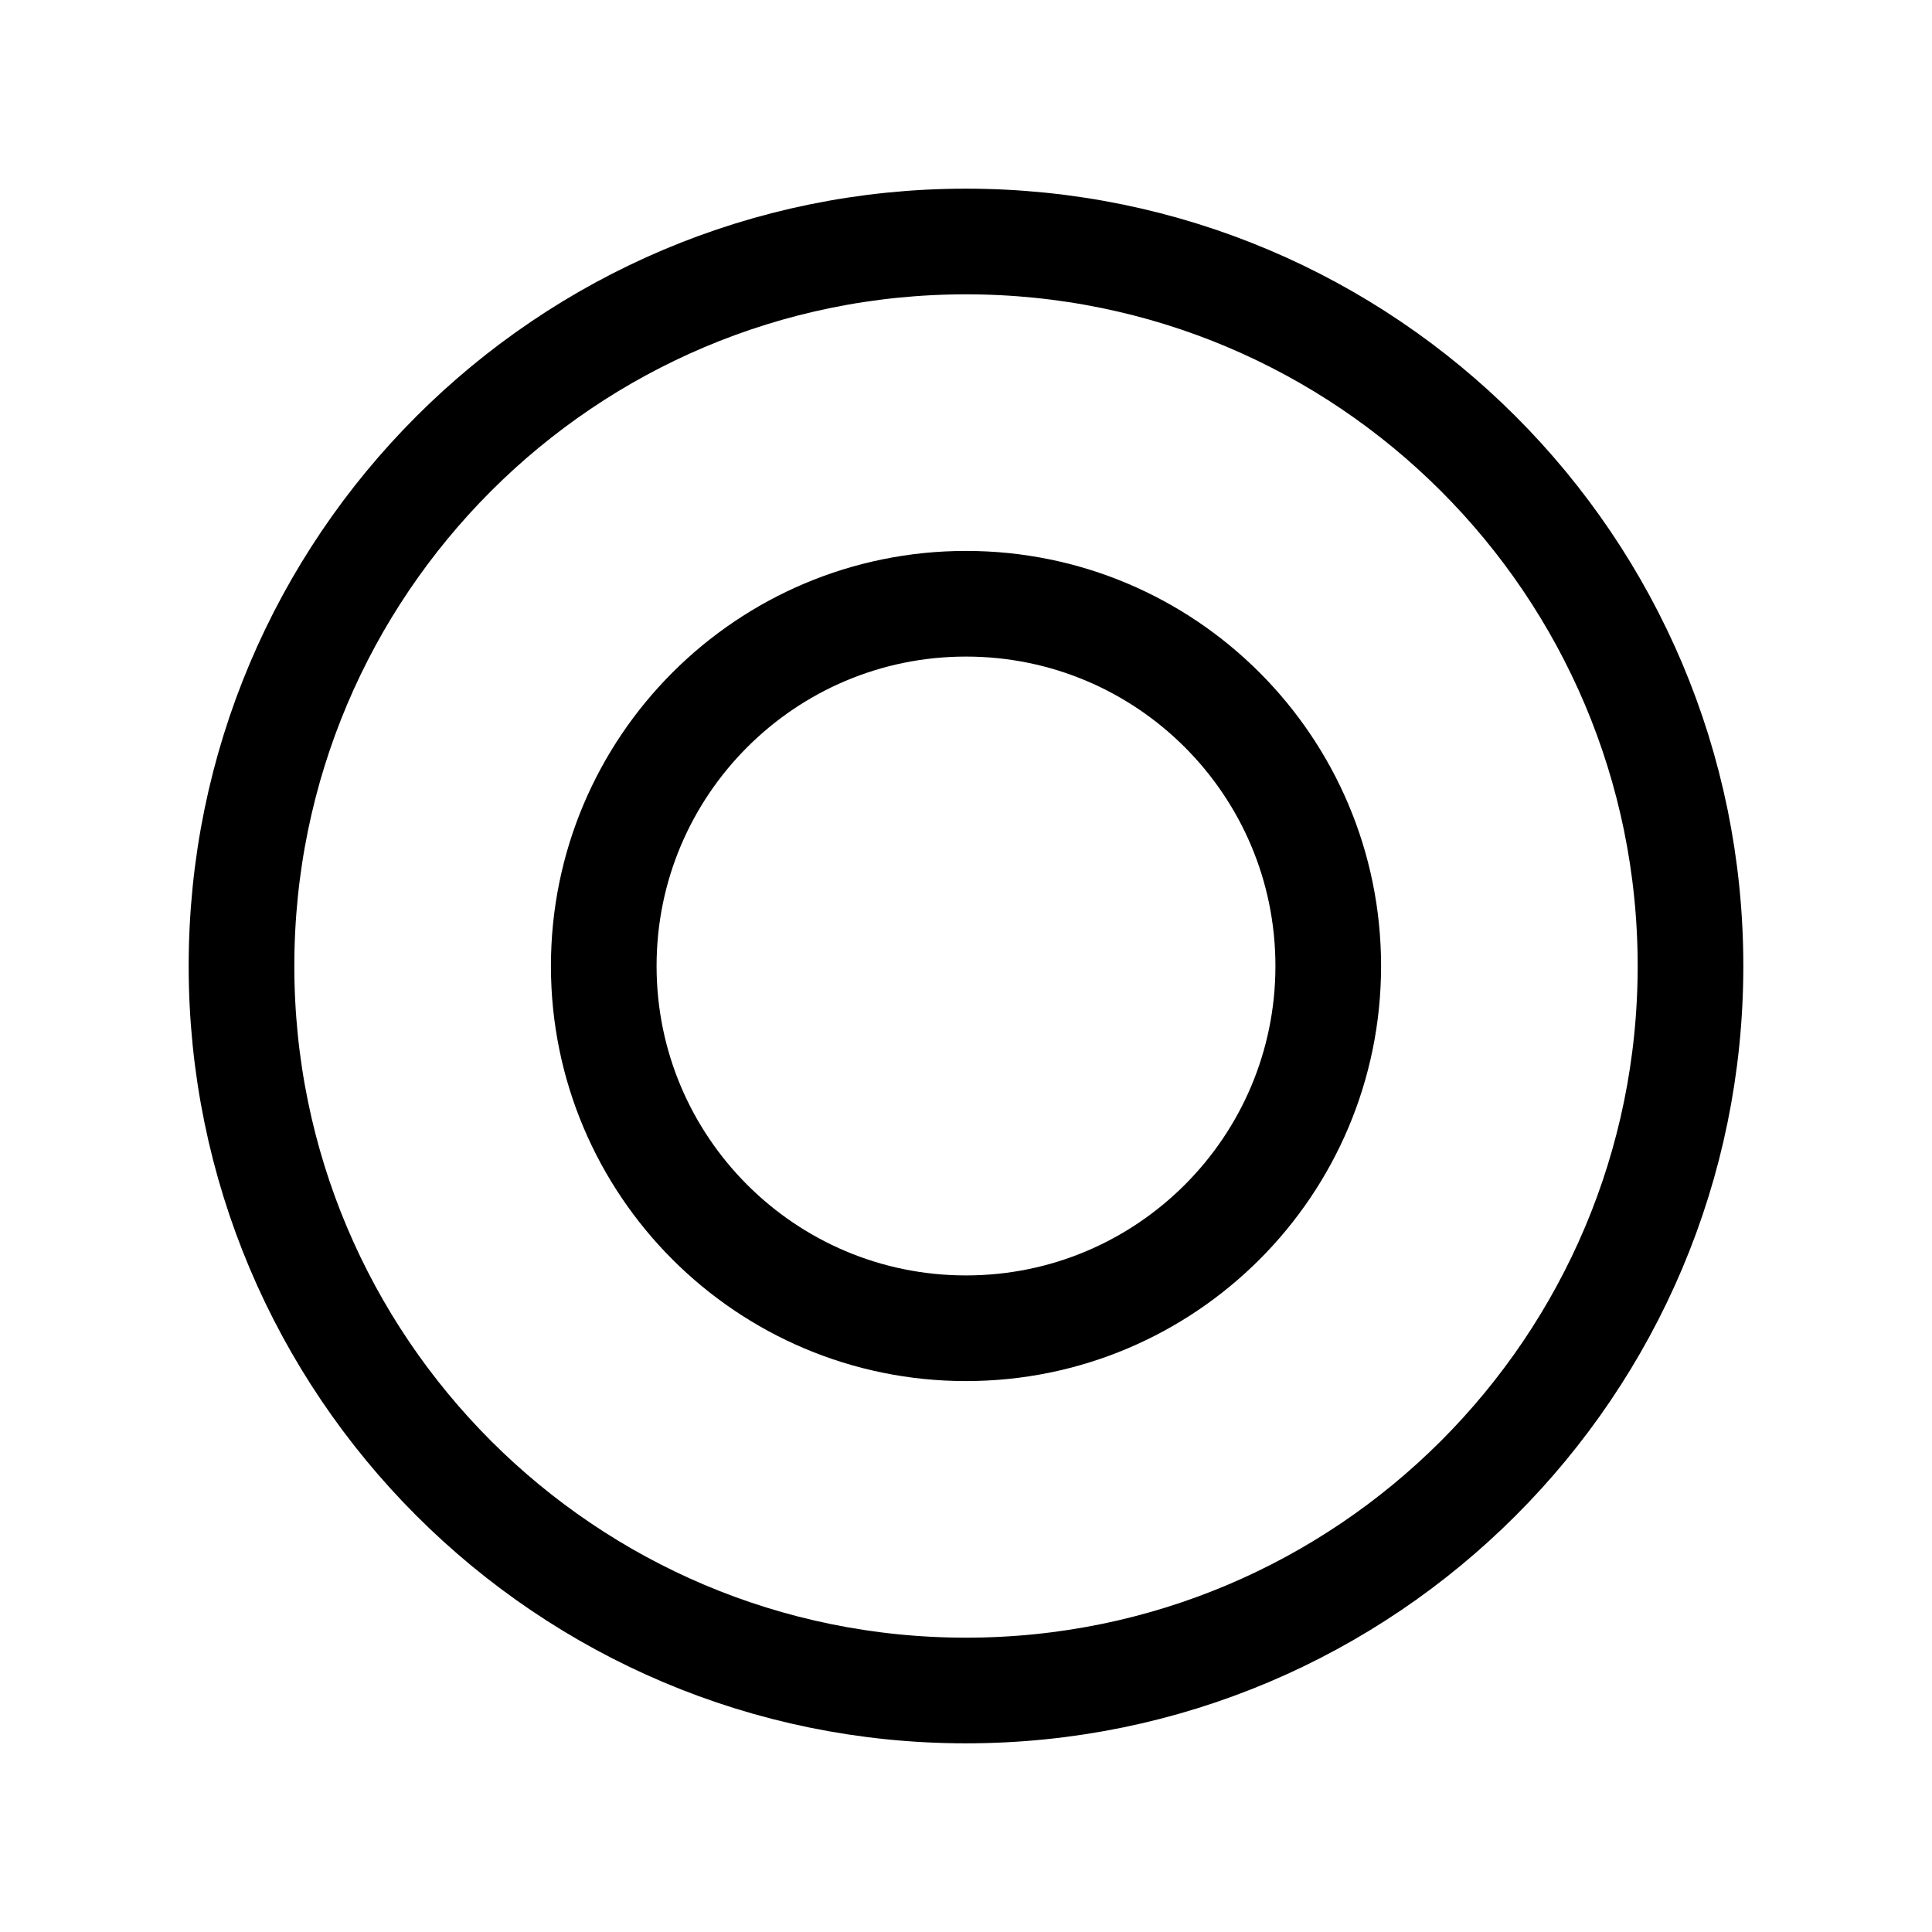
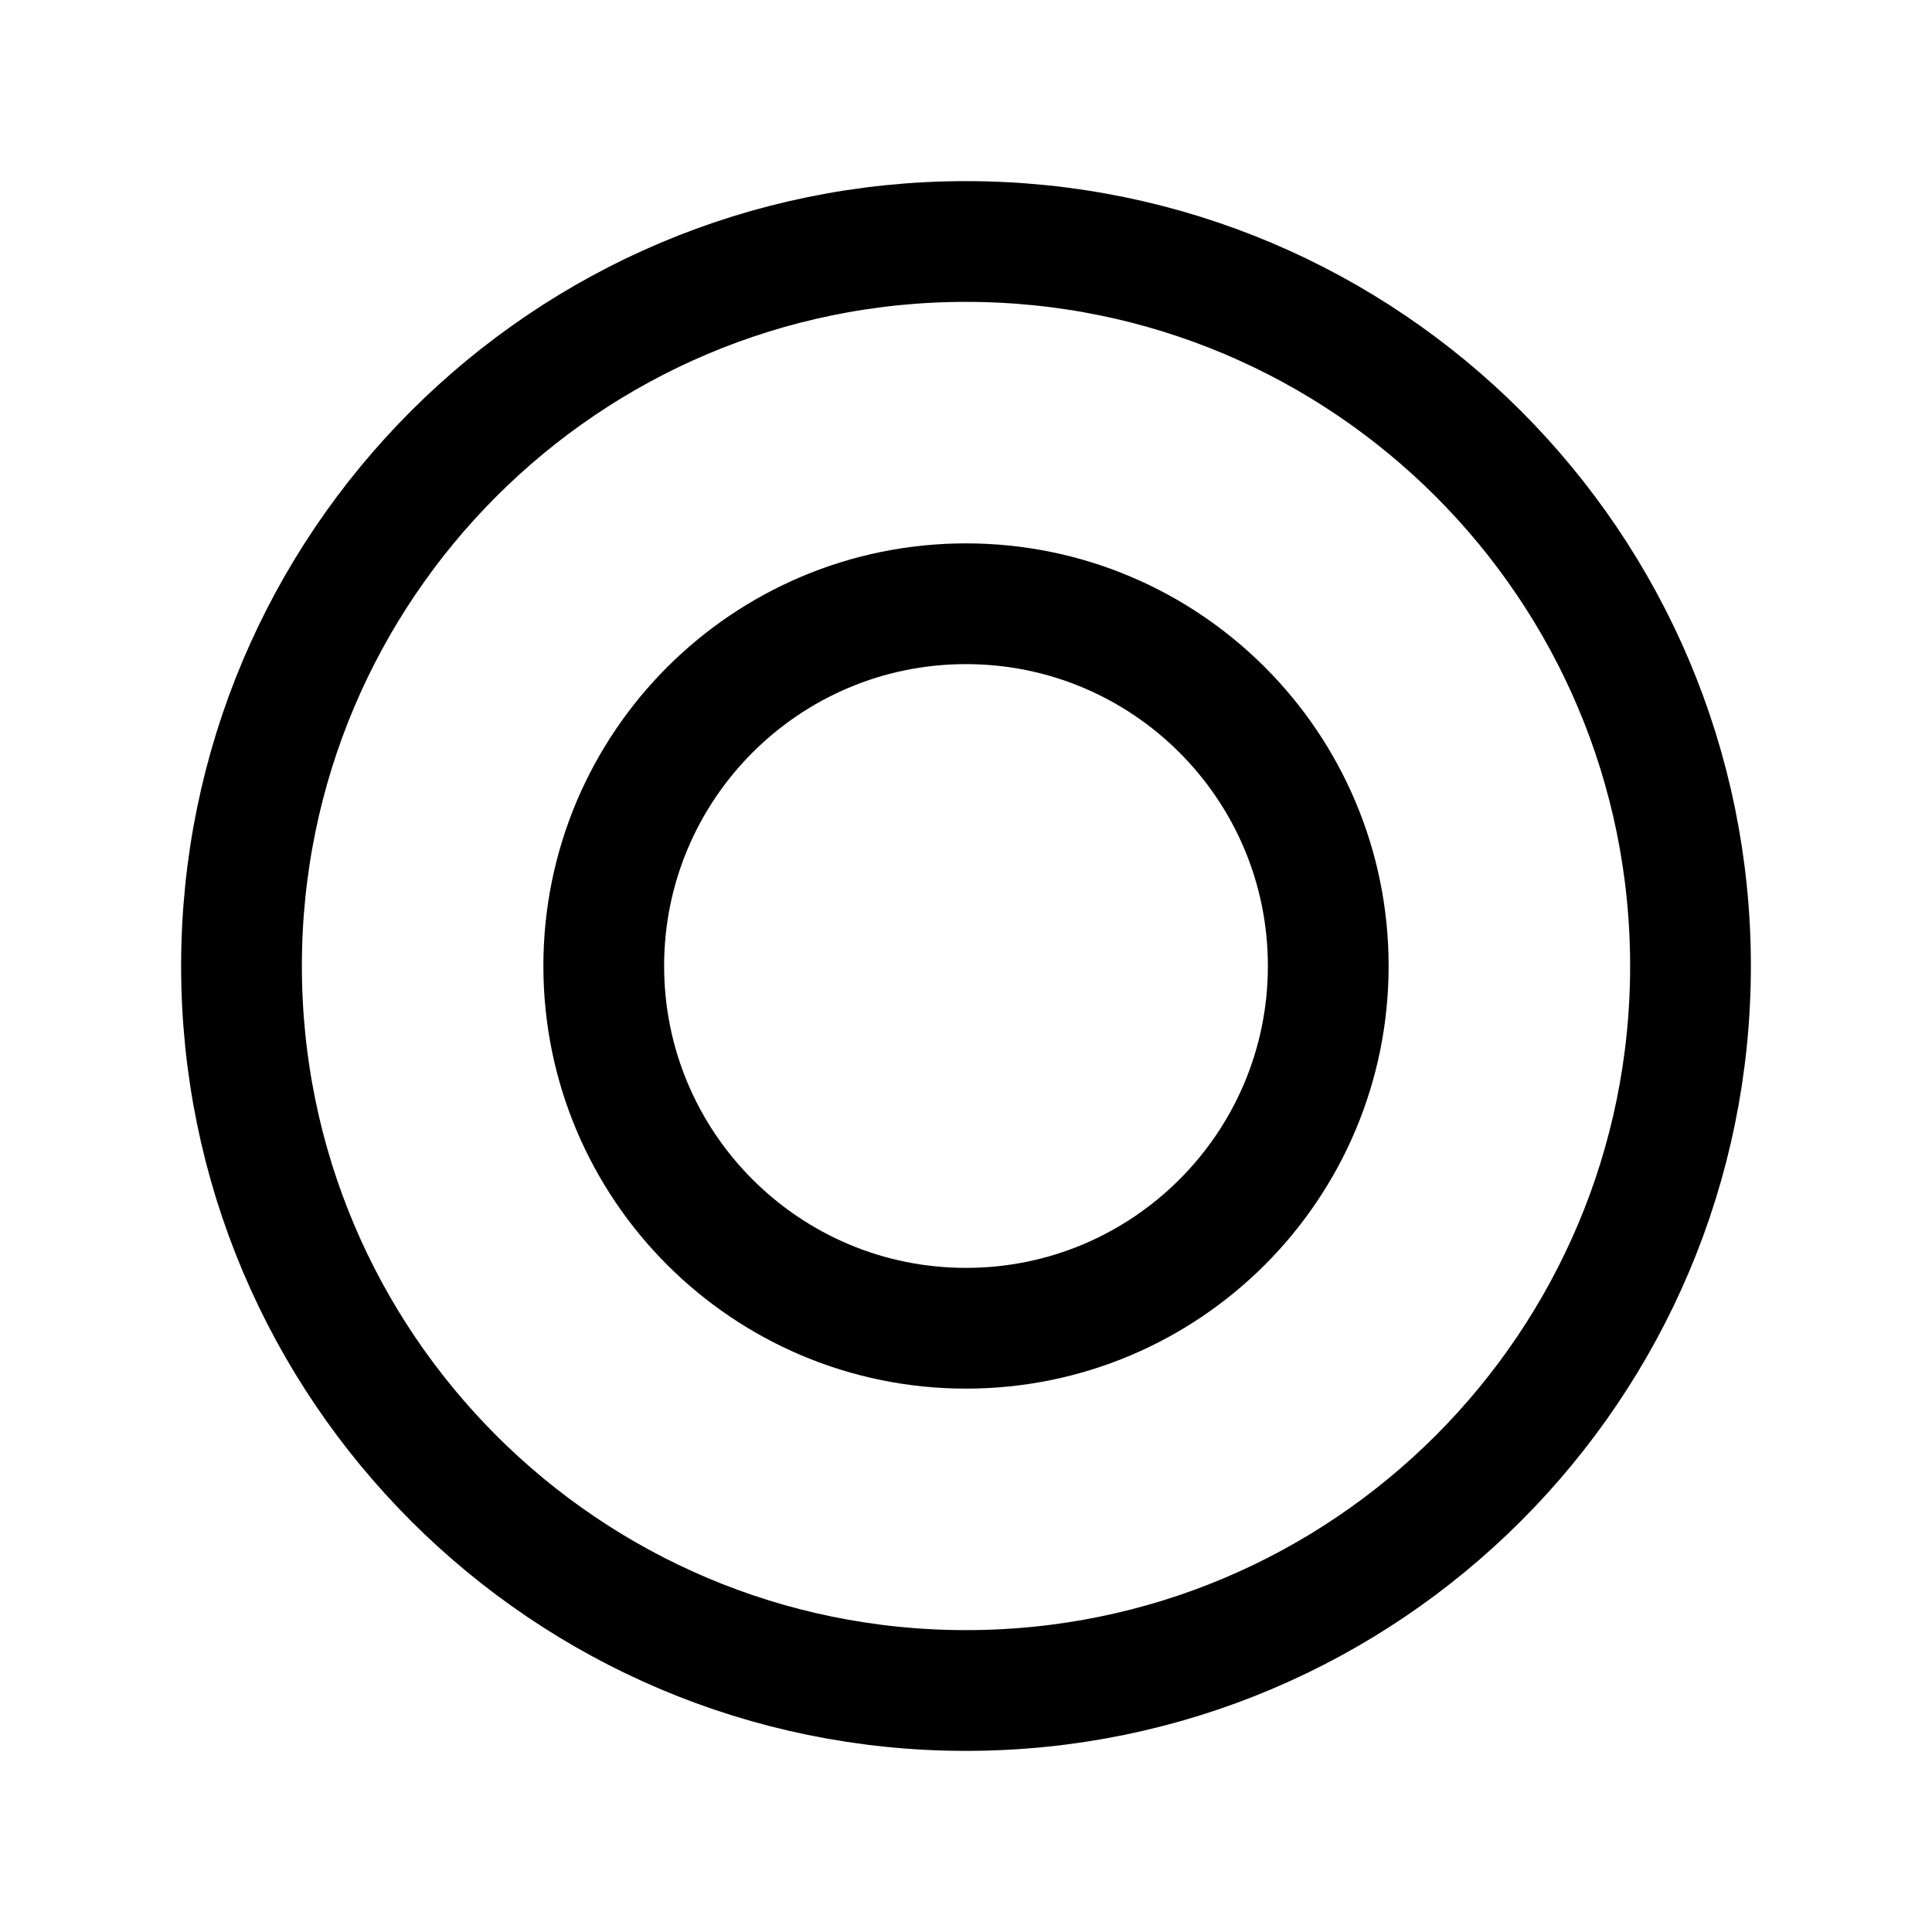
- <svg xmlns="http://www.w3.org/2000/svg" viewBox="0 0 512 512">
-   <circle fill="none" stroke="#000" stroke-width="28" stroke-miterlimit="10" cx="256" cy="256" r="192" />
-   <circle fill="none" stroke="#000" stroke-width="28" stroke-miterlimit="10" cx="256" cy="256" r="96" />
+ <svg xmlns="http://www.w3.org/2000/svg" id="Ebene_1" data-name="Ebene 1" viewBox="0 0 64 64">
+   <circle cx="32" cy="32" r="24" style="fill:none;stroke:#000;stroke-miterlimit:10;stroke-width:4px" />
+   <circle cx="32" cy="32" r="12" style="fill:none;stroke:#000;stroke-miterlimit:10;stroke-width:4px" />
</svg>
